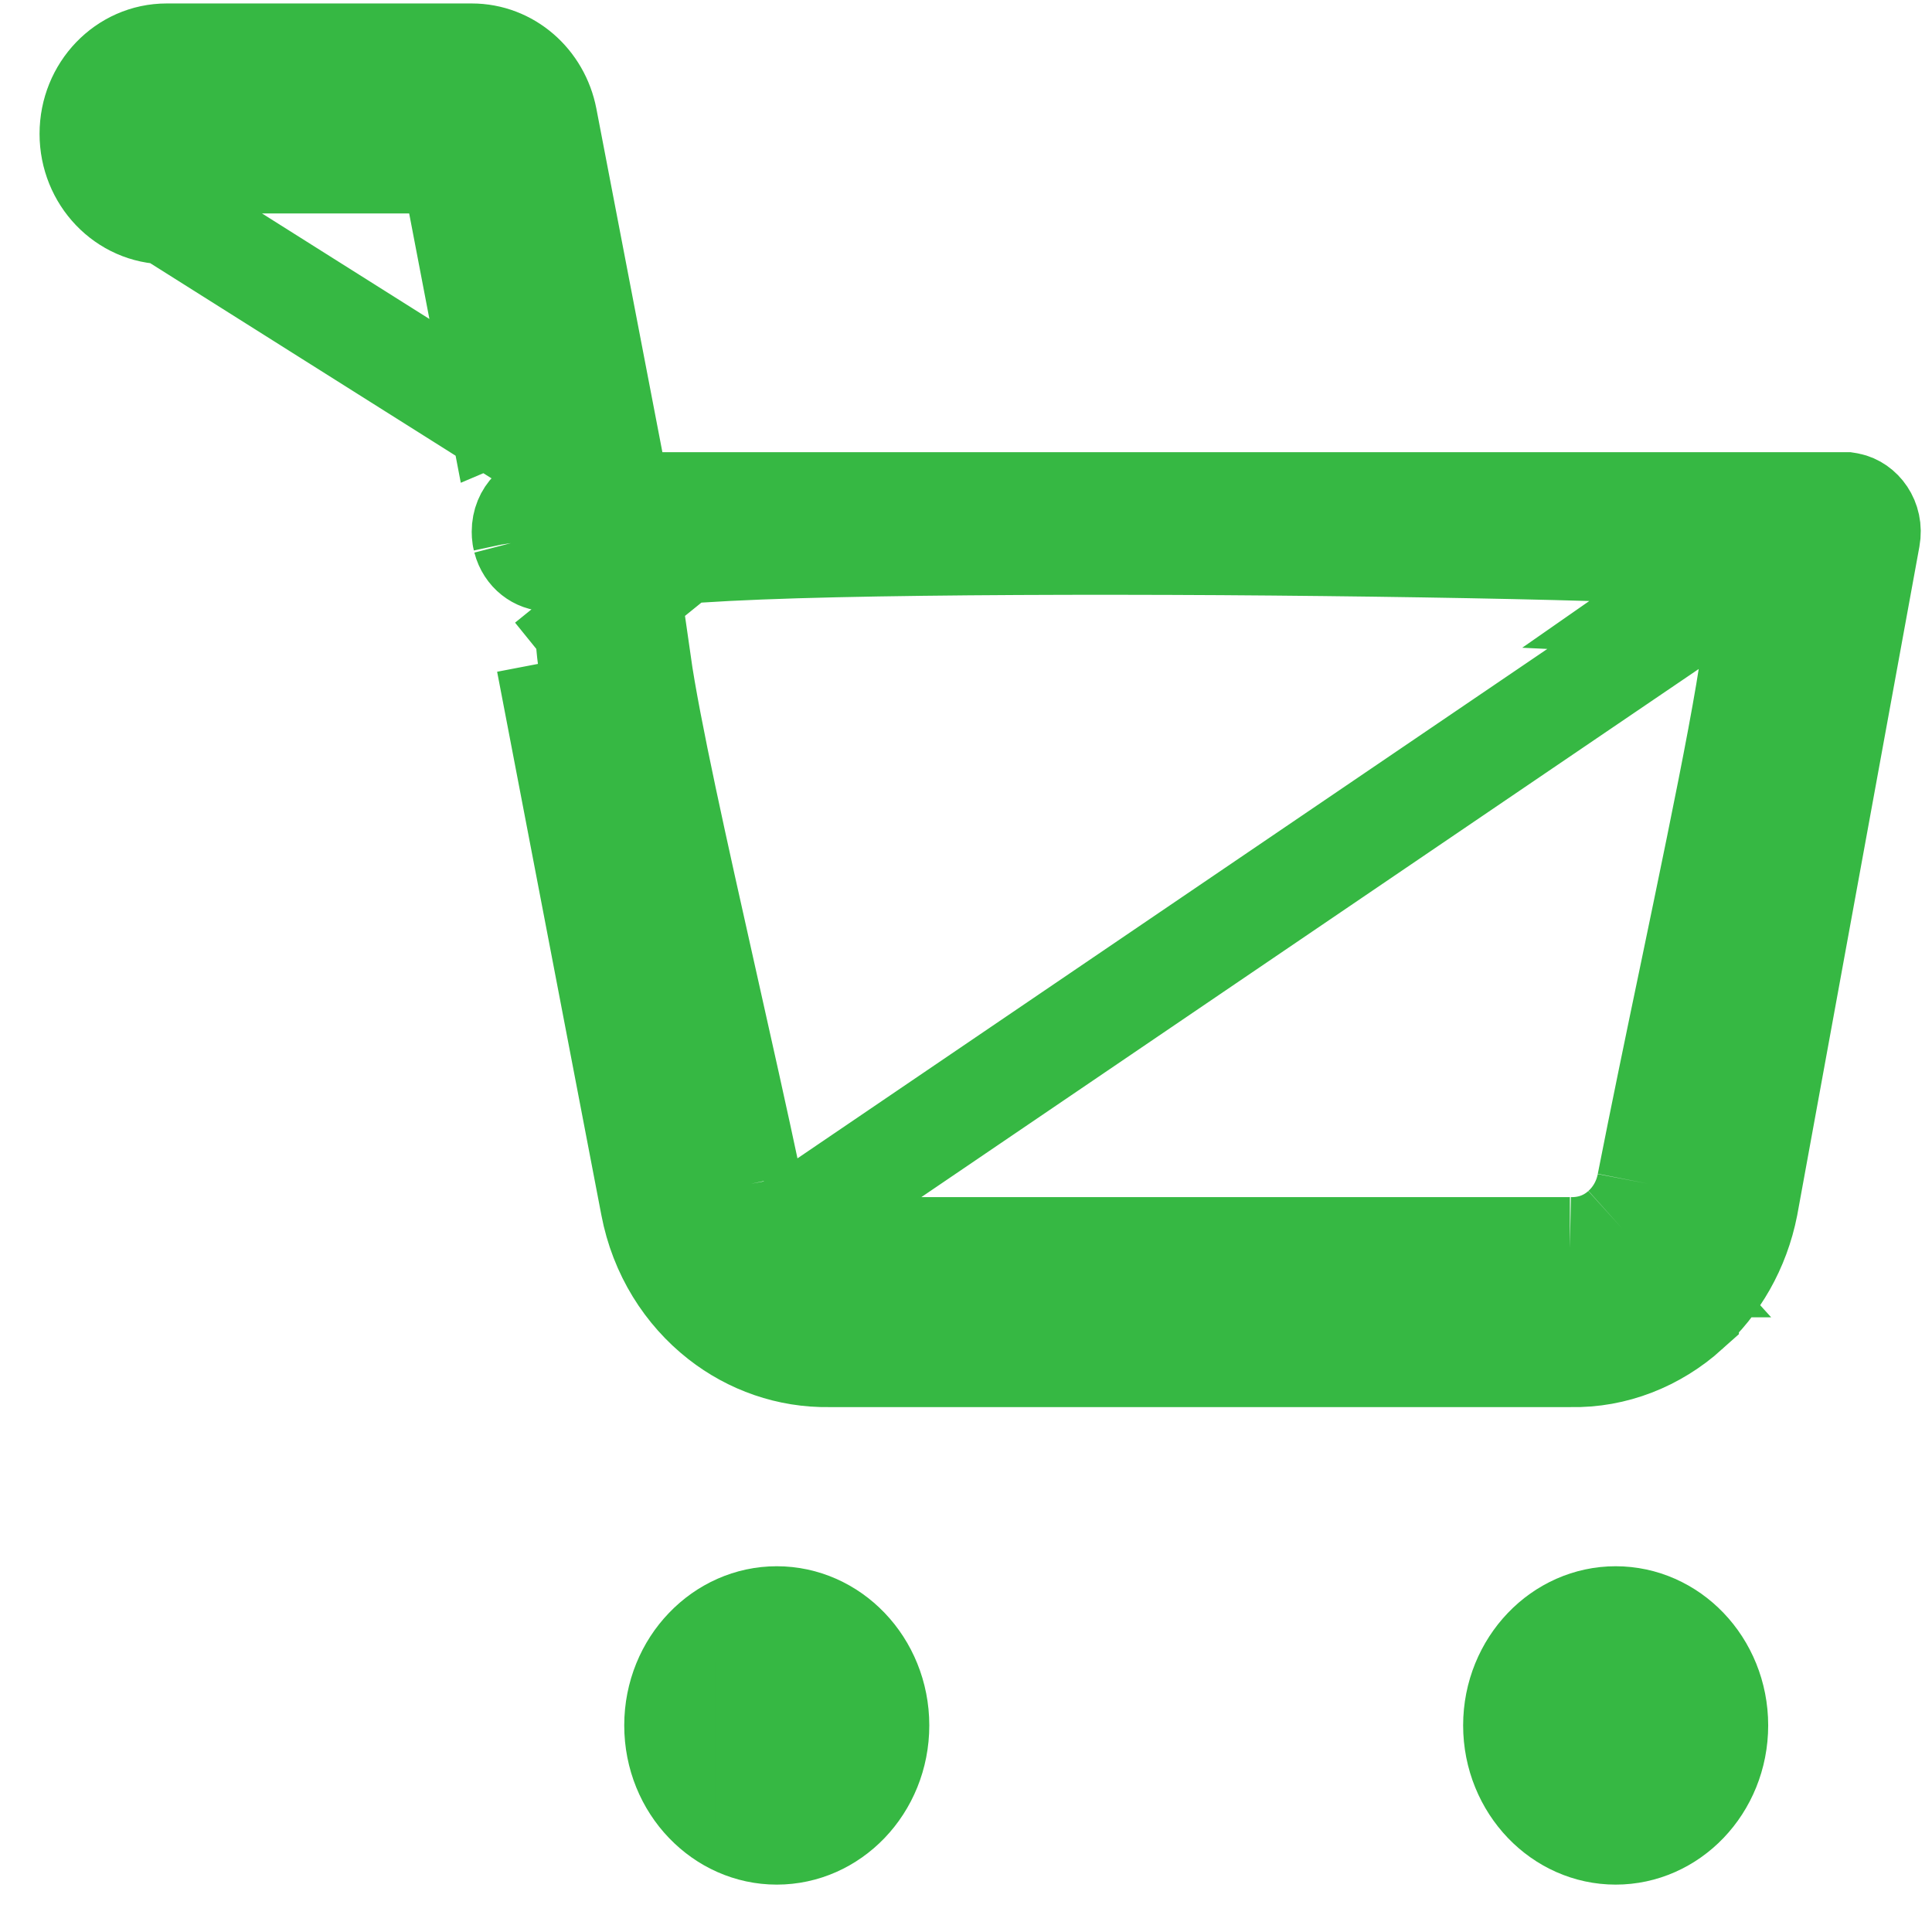
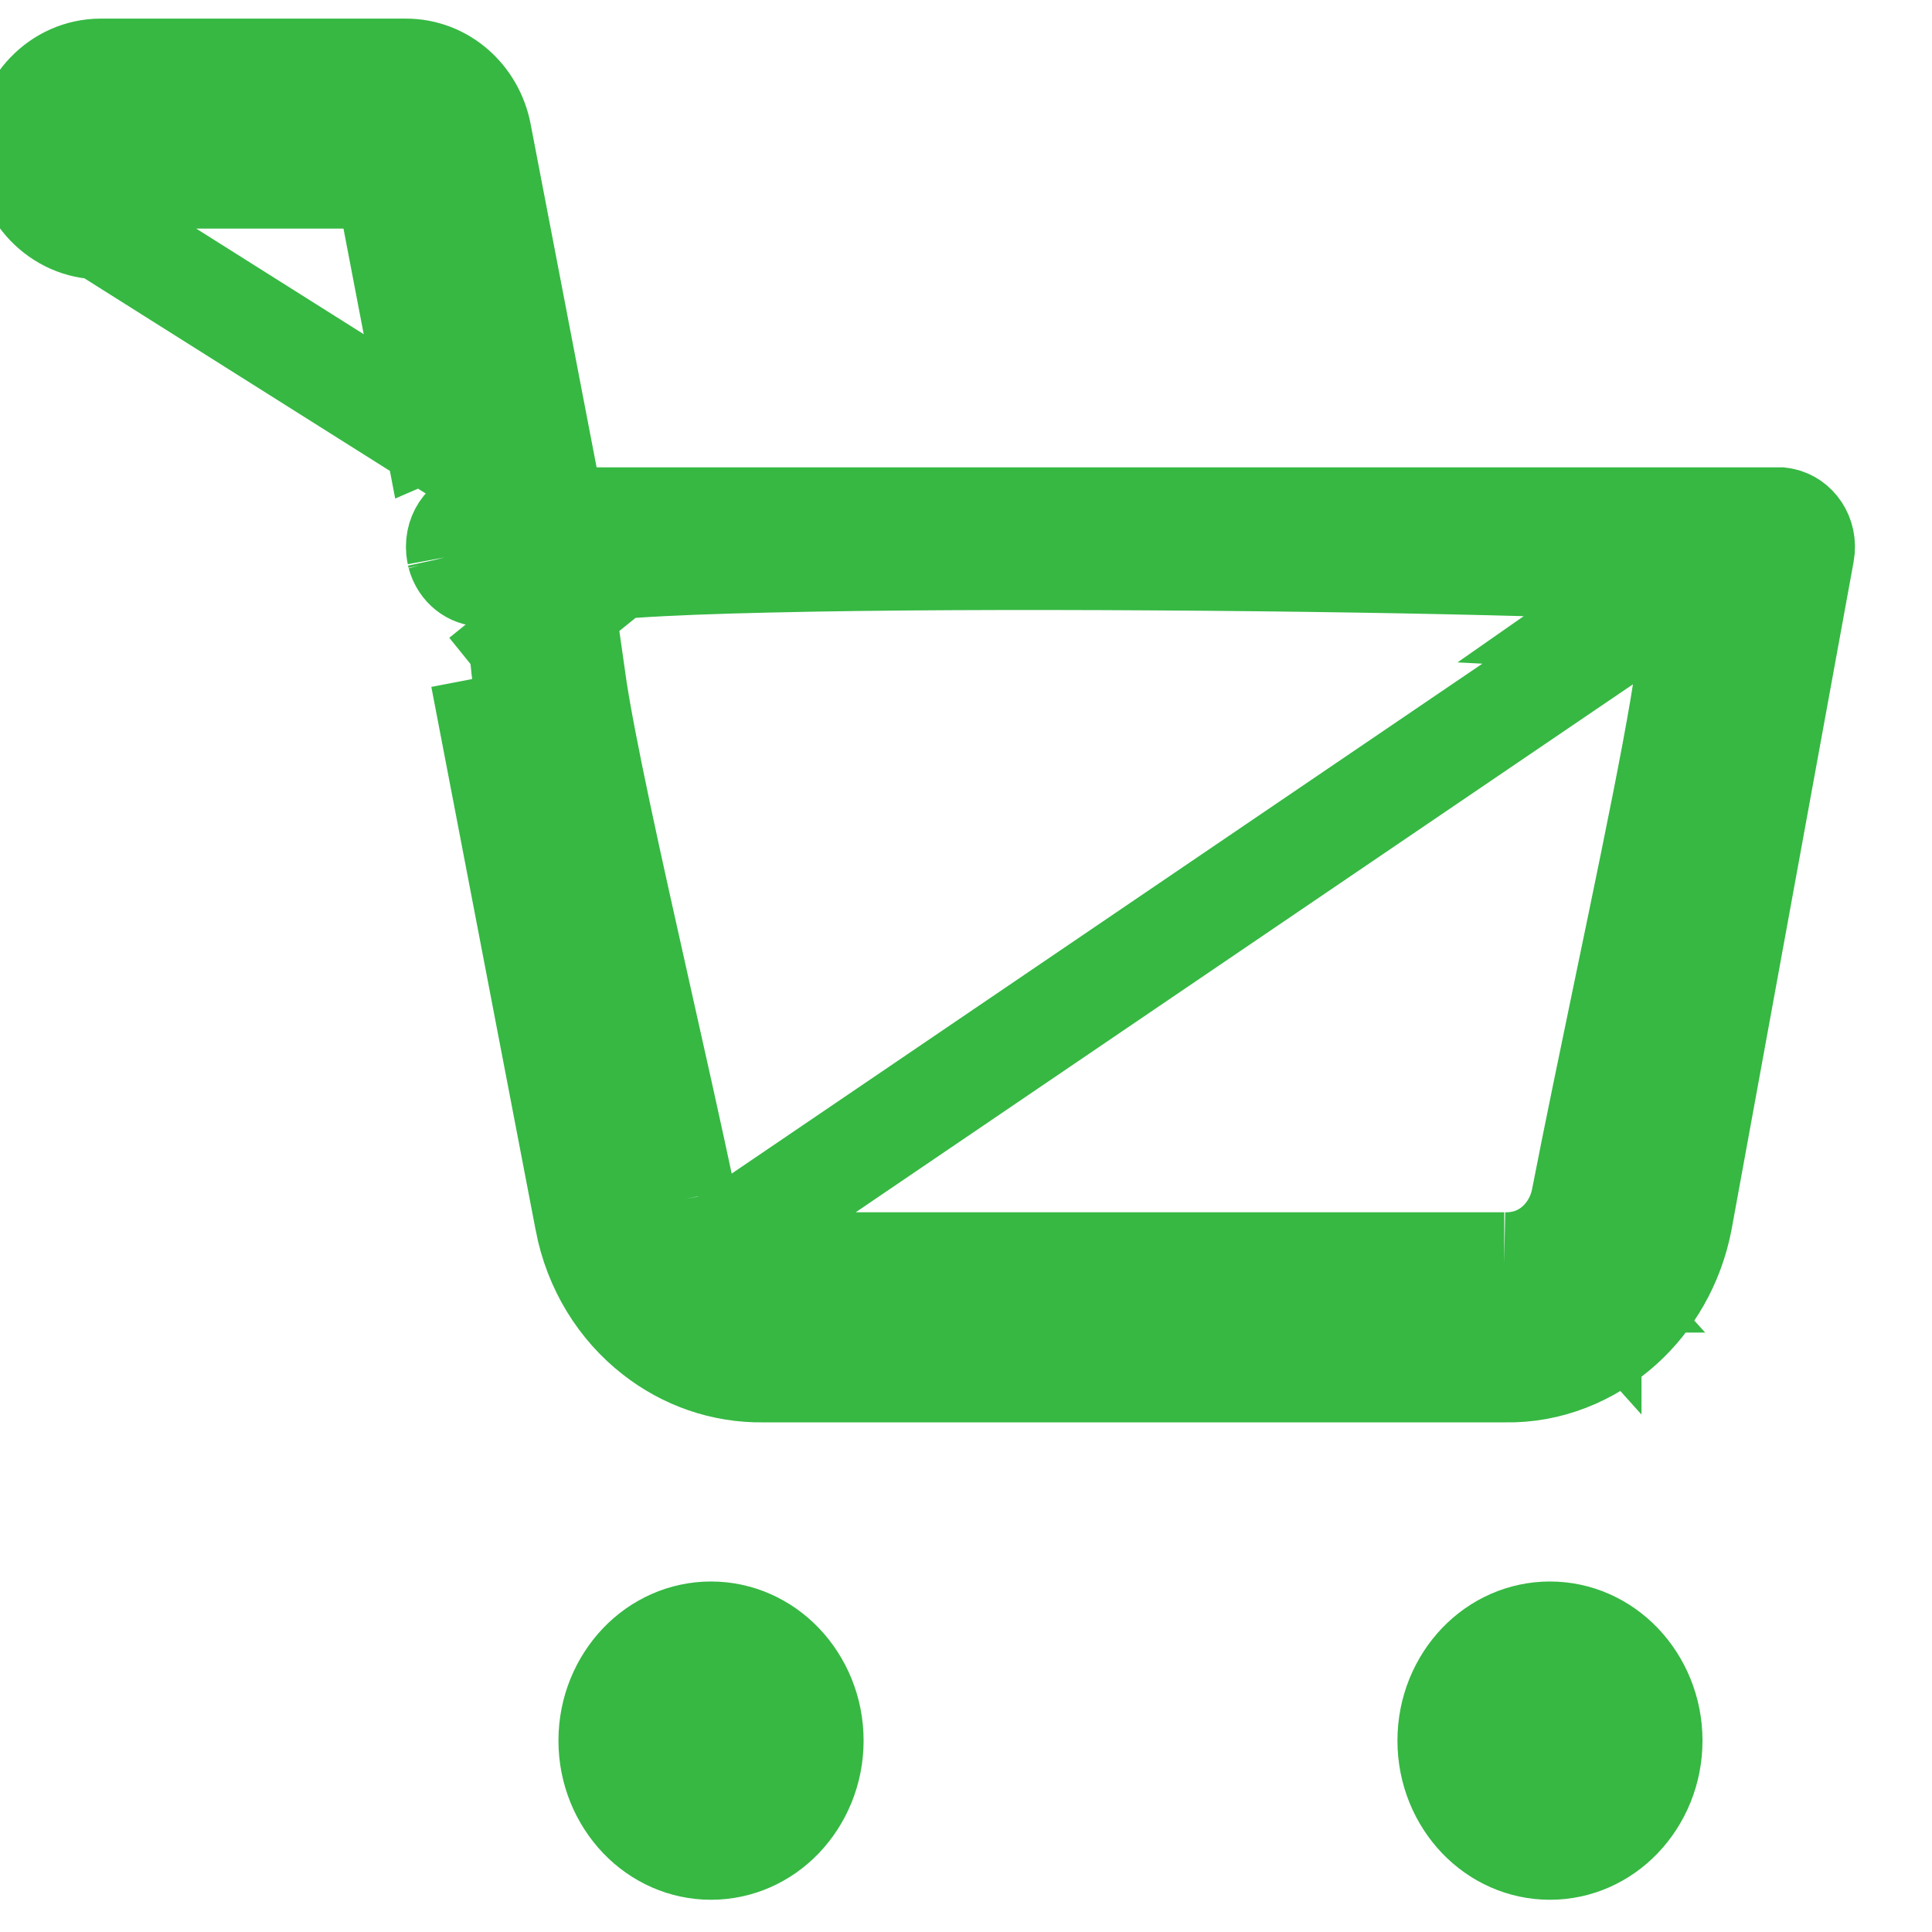
<svg xmlns="http://www.w3.org/2000/svg" width="19" height="19" viewBox="0 0 19 19" fill="none">
-   <path d="M16.738 5.953C17.008 5.968 17.179 5.984 17.224 5.999C17.229 6.001 17.232 6.003 17.234 6.005L17.335 5.523C17.506 5.559 17.607 5.665 17.66 5.744M16.738 5.953L7.669 12.114M16.738 5.953C16.741 5.929 16.746 5.905 16.752 5.88C16.797 5.712 16.912 5.626 16.947 5.602L16.462 5.94L16.738 5.953ZM17.66 5.744C17.717 5.837 17.762 5.974 17.719 6.137C17.673 6.308 17.556 6.396 17.518 6.422L17.252 6.04C17.314 6.273 16.979 7.879 16.628 9.567C16.48 10.275 16.33 10.998 16.204 11.64M17.66 5.744C17.643 5.716 17.625 5.692 17.608 5.673C17.544 5.601 17.476 5.566 17.451 5.553C17.418 5.537 17.389 5.527 17.372 5.522C17.312 5.503 17.249 5.494 17.214 5.489C17.129 5.478 17.01 5.468 16.871 5.46C16.589 5.442 16.18 5.426 15.688 5.412C14.702 5.383 13.366 5.362 12.011 5.353C10.657 5.345 9.279 5.35 8.212 5.374C7.679 5.386 7.217 5.404 6.872 5.427C6.814 5.431 6.758 5.435 6.704 5.44M17.66 5.744C17.673 5.763 17.684 5.781 17.691 5.796C17.73 5.872 17.744 5.943 17.75 5.979C17.762 6.056 17.761 6.135 17.758 6.194C17.752 6.32 17.732 6.482 17.705 6.661C17.65 7.025 17.556 7.524 17.444 8.083C17.344 8.582 17.23 9.126 17.116 9.676C16.969 10.379 16.821 11.093 16.695 11.736M16.204 11.64C16.17 11.818 16.08 11.972 15.955 12.084M16.204 11.64L16.695 11.735C16.695 11.735 16.695 11.735 16.695 11.736M16.204 11.64L16.695 11.736M15.955 12.084C15.82 12.206 15.646 12.277 15.439 12.273M15.955 12.084L16.291 12.455C16.291 12.455 16.29 12.455 16.29 12.456M15.955 12.084L16.29 12.456C16.29 12.456 16.29 12.456 16.29 12.456M15.439 12.273H8.139M15.439 12.273V12.773H15.435M15.439 12.273L15.43 12.773C15.432 12.773 15.433 12.773 15.435 12.773M8.139 12.273C7.965 12.275 7.8 12.217 7.669 12.114M8.139 12.273L8.145 12.773C8.144 12.773 8.143 12.773 8.142 12.773M8.139 12.273V12.773H8.142M7.669 12.114C7.527 12.002 7.422 11.839 7.385 11.642M7.669 12.114L7.36 12.507C7.579 12.679 7.853 12.776 8.142 12.773M7.385 11.642C7.251 11.01 7.097 10.323 6.947 9.654C6.661 8.378 6.389 7.166 6.296 6.512H5.792M7.385 11.642L6.894 11.735C6.894 11.737 6.895 11.739 6.895 11.741M7.385 11.642L6.896 11.746C6.896 11.744 6.895 11.743 6.895 11.741M5.792 6.512C5.774 6.38 5.763 6.258 5.763 6.157C5.762 6.12 5.763 6.069 5.771 6.012C5.774 5.99 5.778 5.968 5.783 5.945L5.7 5.512M5.792 6.512H5.389C5.386 6.512 5.383 6.512 5.38 6.512M5.792 6.512C5.796 6.549 5.802 6.586 5.807 6.625C5.86 6.98 5.957 7.471 6.075 8.024C6.188 8.554 6.322 9.153 6.459 9.763L6.479 9.851C6.622 10.491 6.768 11.141 6.895 11.741M5.7 5.512H6.209H6.215C6.233 5.507 6.247 5.503 6.258 5.501C6.312 5.488 6.372 5.478 6.431 5.469C6.51 5.458 6.602 5.449 6.704 5.44M5.7 5.512L5.592 4.947H5.389C5.271 4.947 5.139 5.053 5.139 5.229C5.139 5.247 5.14 5.262 5.142 5.275L5.143 5.281L5.149 5.309M5.7 5.512H5.389C5.29 5.512 5.183 5.44 5.149 5.309L5.151 5.322L5.151 5.322L5.149 5.309M6.704 5.44L6.61 4.947H18.139V4.947L18.148 4.947C18.148 4.947 18.149 4.947 18.151 4.947L18.158 4.947C18.164 4.948 18.17 4.949 18.177 4.95L18.177 4.95L18.182 4.951C18.303 4.975 18.416 5.112 18.384 5.287L17.183 11.859C17.101 12.276 16.89 12.638 16.601 12.897L16.601 12.898C16.283 13.184 15.874 13.347 15.45 13.338L15.45 13.338H15.439H8.16V13.338L8.152 13.338C7.758 13.344 7.382 13.211 7.078 12.973L7.078 12.973C6.744 12.711 6.494 12.323 6.405 11.855L6.405 11.855L5.38 6.512M6.704 5.44L5.38 6.512M16.695 11.736C16.64 12.021 16.495 12.271 16.29 12.456M16.29 12.456C16.062 12.661 15.767 12.778 15.435 12.773M15.435 12.773H8.142M5.149 5.309L5.149 5.309L5.149 5.309ZM5.38 6.512L6.895 11.741M5.4 3.947L5.496 4.447L5.514 4.541L5.514 4.541L5.514 4.542L1.639 2.099C1.225 2.099 0.889 1.748 0.889 1.316C0.889 0.884 1.225 0.534 1.639 0.534H4.639C5.001 0.534 5.304 0.801 5.374 1.163L5.909 3.947H5.4ZM5.4 3.947L4.883 1.259C4.883 1.258 4.883 1.258 4.883 1.258C4.854 1.111 4.742 1.034 4.639 1.034H1.639C1.521 1.034 1.389 1.14 1.389 1.316C1.389 1.492 1.521 1.599 1.639 1.599H4.024H4.437L4.515 2.005L4.906 4.045C5.054 3.982 5.216 3.947 5.389 3.947H5.4ZM5.592 4.947H6.005H6.101H5.592ZM8.339 16.208C8.522 16.399 8.639 16.668 8.639 16.968C8.639 17.269 8.522 17.538 8.339 17.729C8.156 17.92 7.908 18.034 7.639 18.034C7.371 18.034 7.123 17.92 6.94 17.729C6.756 17.538 6.639 17.269 6.639 16.968C6.639 16.668 6.756 16.399 6.94 16.208C7.123 16.017 7.371 15.903 7.639 15.903C7.908 15.903 8.156 16.017 8.339 16.208ZM16.589 16.208C16.772 16.399 16.889 16.668 16.889 16.968C16.889 17.269 16.772 17.538 16.589 17.729C16.406 17.92 16.158 18.034 15.889 18.034C15.621 18.034 15.373 17.92 15.19 17.729C15.007 17.538 14.889 17.269 14.889 16.968C14.889 16.668 15.007 16.399 15.19 16.208C15.373 16.017 15.621 15.903 15.889 15.903C16.158 15.903 16.406 16.017 16.589 16.208Z" stroke="#36B843" />
-   <rect x="7.035" y="16.347" width="1.447" height="1.574" fill="#36B843" />
-   <rect x="15.311" y="16.347" width="1.447" height="1.574" fill="#36B843" />
+   <path d="M16.092 6.103C16.361 6.117 16.532 6.133 16.577 6.149C16.582 6.151 16.585 6.153 16.587 6.154L16.689 5.672C16.86 5.708 16.96 5.814 17.014 5.893M16.092 6.103L7.022 12.264M16.092 6.103C16.094 6.079 16.099 6.055 16.105 6.03C16.15 5.861 16.265 5.776 16.3 5.751L15.816 6.089L16.092 6.103ZM17.014 5.893C17.071 5.986 17.115 6.124 17.072 6.287C17.026 6.457 16.91 6.545 16.872 6.572L16.606 6.19C16.667 6.423 16.332 8.029 15.981 9.716C15.834 10.425 15.683 11.148 15.558 11.789M17.014 5.893C16.997 5.866 16.979 5.842 16.962 5.823C16.898 5.751 16.829 5.715 16.804 5.703C16.771 5.687 16.742 5.677 16.725 5.671C16.665 5.652 16.602 5.643 16.567 5.639C16.482 5.628 16.363 5.618 16.224 5.609C15.942 5.592 15.533 5.576 15.041 5.561C14.055 5.533 12.719 5.511 11.364 5.503C10.01 5.494 8.633 5.499 7.565 5.524C7.032 5.536 6.57 5.553 6.226 5.577C6.167 5.581 6.111 5.585 6.058 5.589M17.014 5.893C17.027 5.913 17.037 5.931 17.044 5.945C17.084 6.021 17.097 6.092 17.103 6.128C17.115 6.206 17.114 6.285 17.111 6.343C17.106 6.469 17.085 6.632 17.058 6.811C17.003 7.175 16.909 7.674 16.797 8.233C16.697 8.731 16.584 9.275 16.469 9.826C16.323 10.529 16.174 11.242 16.048 11.885M15.558 11.789C15.523 11.968 15.433 12.122 15.309 12.234M15.558 11.789L16.049 11.884C16.048 11.884 16.048 11.885 16.048 11.885M15.558 11.789L16.048 11.885M15.309 12.234C15.174 12.356 14.999 12.426 14.793 12.422M15.309 12.234L15.644 12.605C15.644 12.605 15.644 12.605 15.643 12.605M15.309 12.234L15.643 12.606C15.643 12.605 15.643 12.605 15.643 12.605M14.793 12.422H7.492M14.793 12.422V12.922H14.788M14.793 12.422L14.783 12.922C14.785 12.922 14.787 12.922 14.788 12.922M7.492 12.422C7.318 12.425 7.154 12.367 7.022 12.264M7.492 12.422L7.499 12.922C7.497 12.922 7.496 12.922 7.495 12.922M7.492 12.422V12.922H7.495M7.022 12.264C6.88 12.152 6.776 11.989 6.738 11.792M7.022 12.264L6.713 12.656C6.932 12.829 7.206 12.925 7.495 12.922M6.738 11.792C6.604 11.159 6.45 10.473 6.3 9.804C6.014 8.528 5.742 7.315 5.65 6.661H5.145M6.738 11.792L6.247 11.885C6.247 11.887 6.248 11.889 6.248 11.891M6.738 11.792L6.249 11.895C6.249 11.894 6.248 11.892 6.248 11.891M5.145 6.661C5.128 6.53 5.116 6.408 5.116 6.306C5.116 6.269 5.117 6.218 5.124 6.161C5.127 6.14 5.131 6.117 5.136 6.095L5.053 5.661M5.145 6.661H4.742C4.739 6.661 4.736 6.661 4.733 6.661M5.145 6.661C5.15 6.698 5.155 6.736 5.161 6.774C5.213 7.13 5.311 7.62 5.428 8.173C5.541 8.703 5.676 9.302 5.812 9.912L5.832 10.001C5.975 10.64 6.121 11.29 6.248 11.891M5.053 5.661H5.562H5.569C5.586 5.657 5.601 5.653 5.611 5.65C5.666 5.637 5.726 5.627 5.785 5.619C5.863 5.608 5.955 5.598 6.058 5.589M5.053 5.661L4.945 5.096H4.742C4.624 5.096 4.492 5.203 4.492 5.379C4.492 5.396 4.494 5.412 4.496 5.424L4.497 5.431L4.502 5.458M5.053 5.661H4.742C4.643 5.661 4.537 5.589 4.502 5.459L4.505 5.472L4.505 5.472L4.502 5.458M6.058 5.589L5.963 5.096H17.493V5.096L17.502 5.096C17.502 5.096 17.502 5.096 17.504 5.096L17.511 5.097C17.517 5.097 17.524 5.098 17.531 5.1L17.531 5.1L17.535 5.101C17.657 5.125 17.769 5.262 17.737 5.437L16.536 12.008C16.454 12.426 16.243 12.787 15.954 13.047L15.954 13.047C15.636 13.333 15.227 13.497 14.803 13.488L14.803 13.488H14.793H7.513V13.488L7.505 13.488C7.111 13.494 6.735 13.361 6.431 13.122L6.431 13.122C6.097 12.861 5.848 12.472 5.759 12.005L5.759 12.004L4.733 6.661M6.058 5.589L4.733 6.661M16.048 11.885C15.993 12.17 15.848 12.421 15.643 12.605M15.643 12.605C15.416 12.811 15.12 12.927 14.788 12.922M14.788 12.922H7.495M4.502 5.458L4.502 5.459L4.502 5.458ZM4.733 6.661L6.248 11.891M4.753 4.096L4.849 4.596L4.867 4.69L4.867 4.691L4.867 4.691L0.992 2.248C0.578 2.248 0.242 1.898 0.242 1.466C0.242 1.034 0.578 0.683 0.992 0.683H3.992C4.355 0.683 4.657 0.951 4.727 1.312L5.262 4.096H4.753ZM4.753 4.096L4.237 1.408C4.237 1.408 4.237 1.408 4.237 1.408C4.208 1.261 4.095 1.183 3.992 1.183H0.992C0.874 1.183 0.742 1.29 0.742 1.466C0.742 1.642 0.874 1.748 0.992 1.748H3.377H3.791L3.869 2.154L4.26 4.195C4.407 4.131 4.57 4.096 4.742 4.096H4.753ZM4.945 5.096H5.358H5.454H4.945ZM7.692 16.357C7.875 16.549 7.993 16.817 7.993 17.118C7.993 17.419 7.875 17.687 7.692 17.879C7.509 18.07 7.261 18.183 6.992 18.183C6.724 18.183 6.476 18.07 6.293 17.879C6.11 17.687 5.992 17.419 5.992 17.118C5.992 16.817 6.11 16.549 6.293 16.357C6.476 16.166 6.724 16.053 6.992 16.053C7.261 16.053 7.509 16.166 7.692 16.357ZM15.942 16.357C16.125 16.549 16.243 16.817 16.243 17.118C16.243 17.419 16.125 17.687 15.942 17.879C15.759 18.07 15.511 18.183 15.243 18.183C14.974 18.183 14.726 18.07 14.543 17.879C14.36 17.687 14.243 17.419 14.243 17.118C14.243 16.817 14.36 16.549 14.543 16.357C14.726 16.166 14.974 16.053 15.243 16.053C15.511 16.053 15.759 16.166 15.942 16.357Z" stroke="#36B843" />
+   <rect x="6.388" y="16.496" width="1.447" height="1.574" fill="#36B843" />
+   <rect x="14.664" y="16.496" width="1.447" height="1.574" fill="#36B843" />
</svg>
